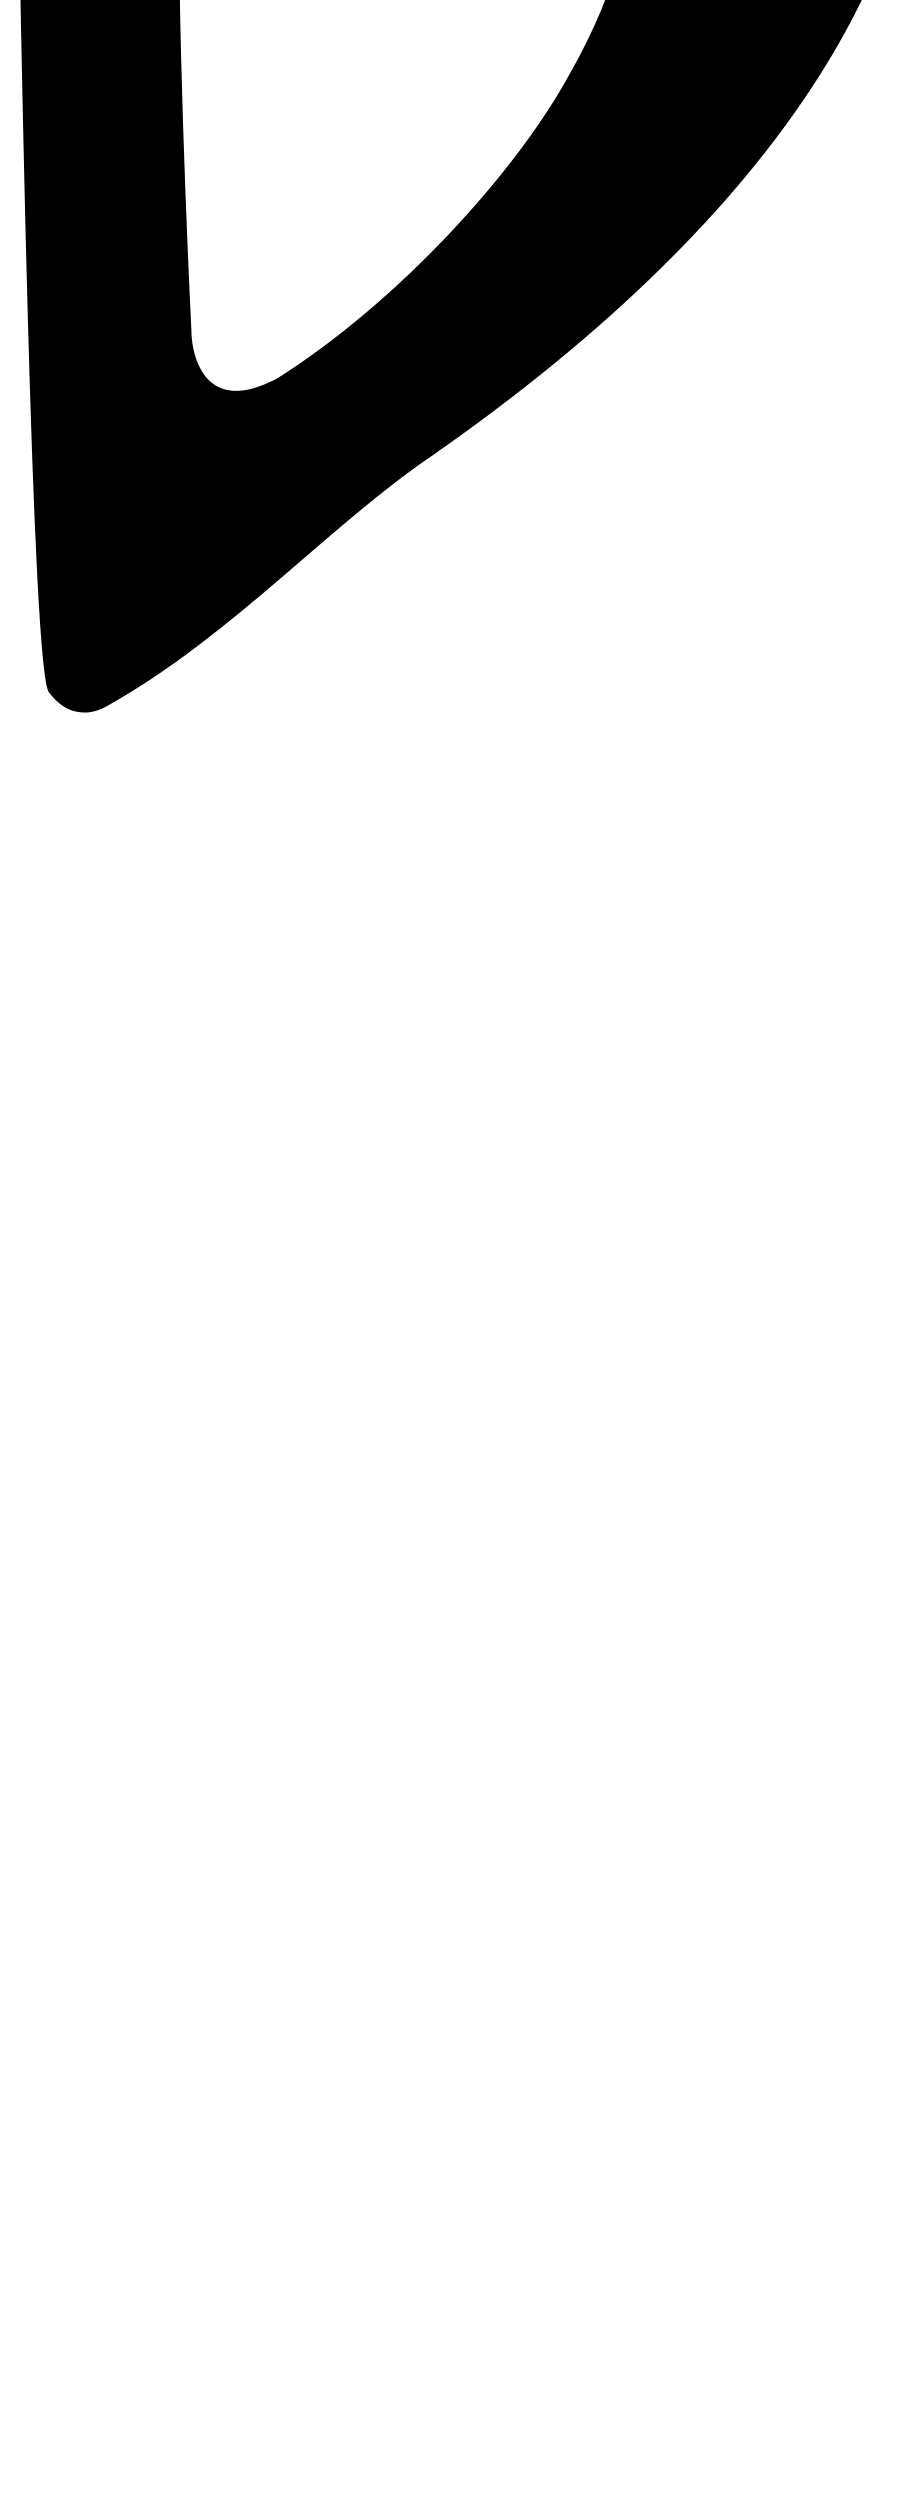
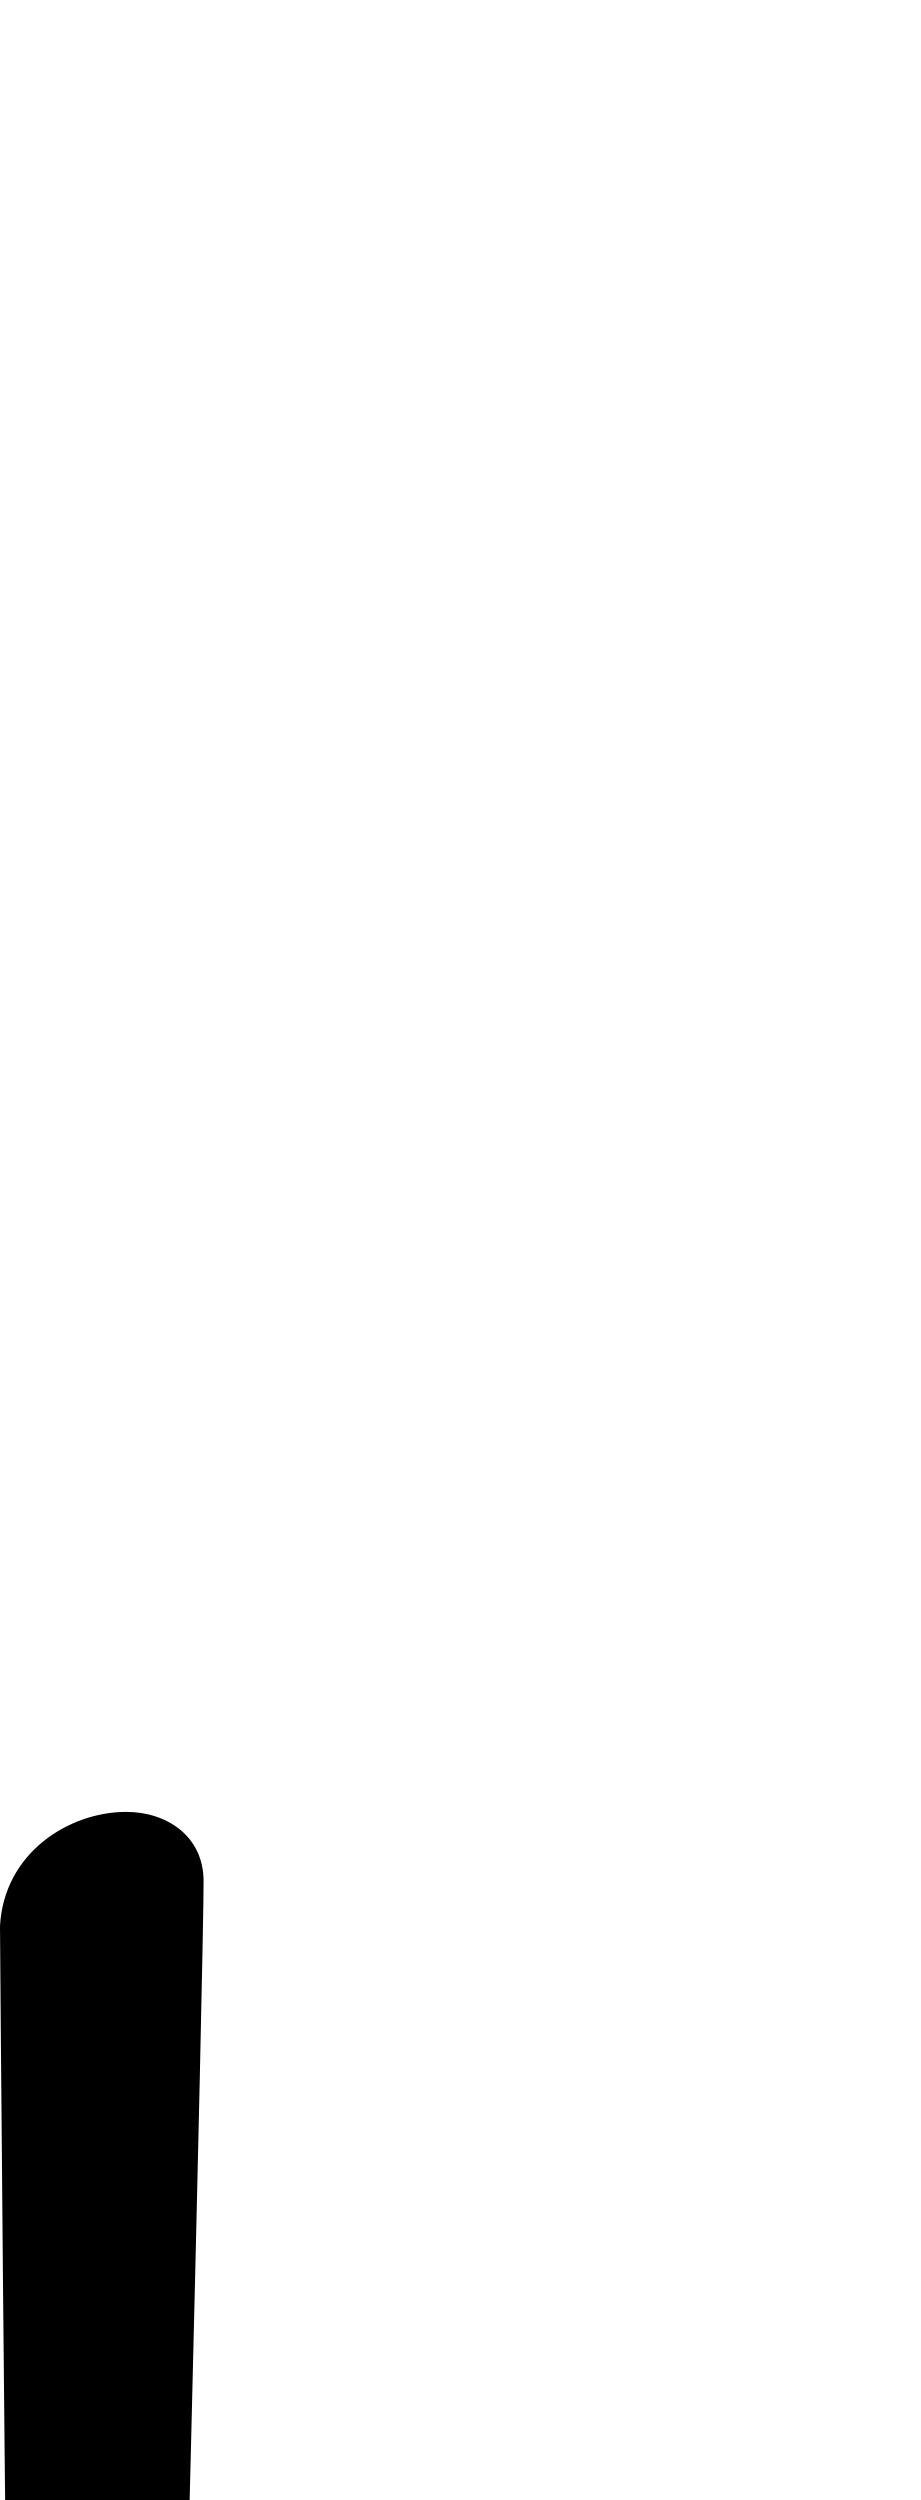
<svg>
-   <g transform="scale(0.5,-0.5)">
+   <g transform="matrix(0.5,0,0,-0.5,0,442)">
    <path d="M12 -170c-8 10 -12 581 -12 581c1 18 17 28 31 28c10 0 19 -6 19 -17c0 -20 -6 -260 -7 -282c0 -7 4 -14 11 -17c2 -1 3 -1 5 -1c9 0 16 9 22 14c11 7 23 11 34 14c7 2 14 3 21 3c46 -3 90 -39 90 -96c0 -46 -31 -107 -120 -169c-25 -17 -49 -44 -79 -61c0 0 -3 -2 -6 -2  s-6 1 -9 5zM47 -81c0 -5 2 -15 11 -15c3 0 6 1 10 3c30 19 59 51 72 75c12 21 17 42 17 60c0 19 -6 36 -16 47c-6 7 -15 11 -25 11c-8 0 -17 -2 -26 -7c-14 -8 -40 -30 -44 -42c-1 -4 -2 -16 -2 -32c0 -40 3 -100 3 -100z" />
  </g>
</svg>
